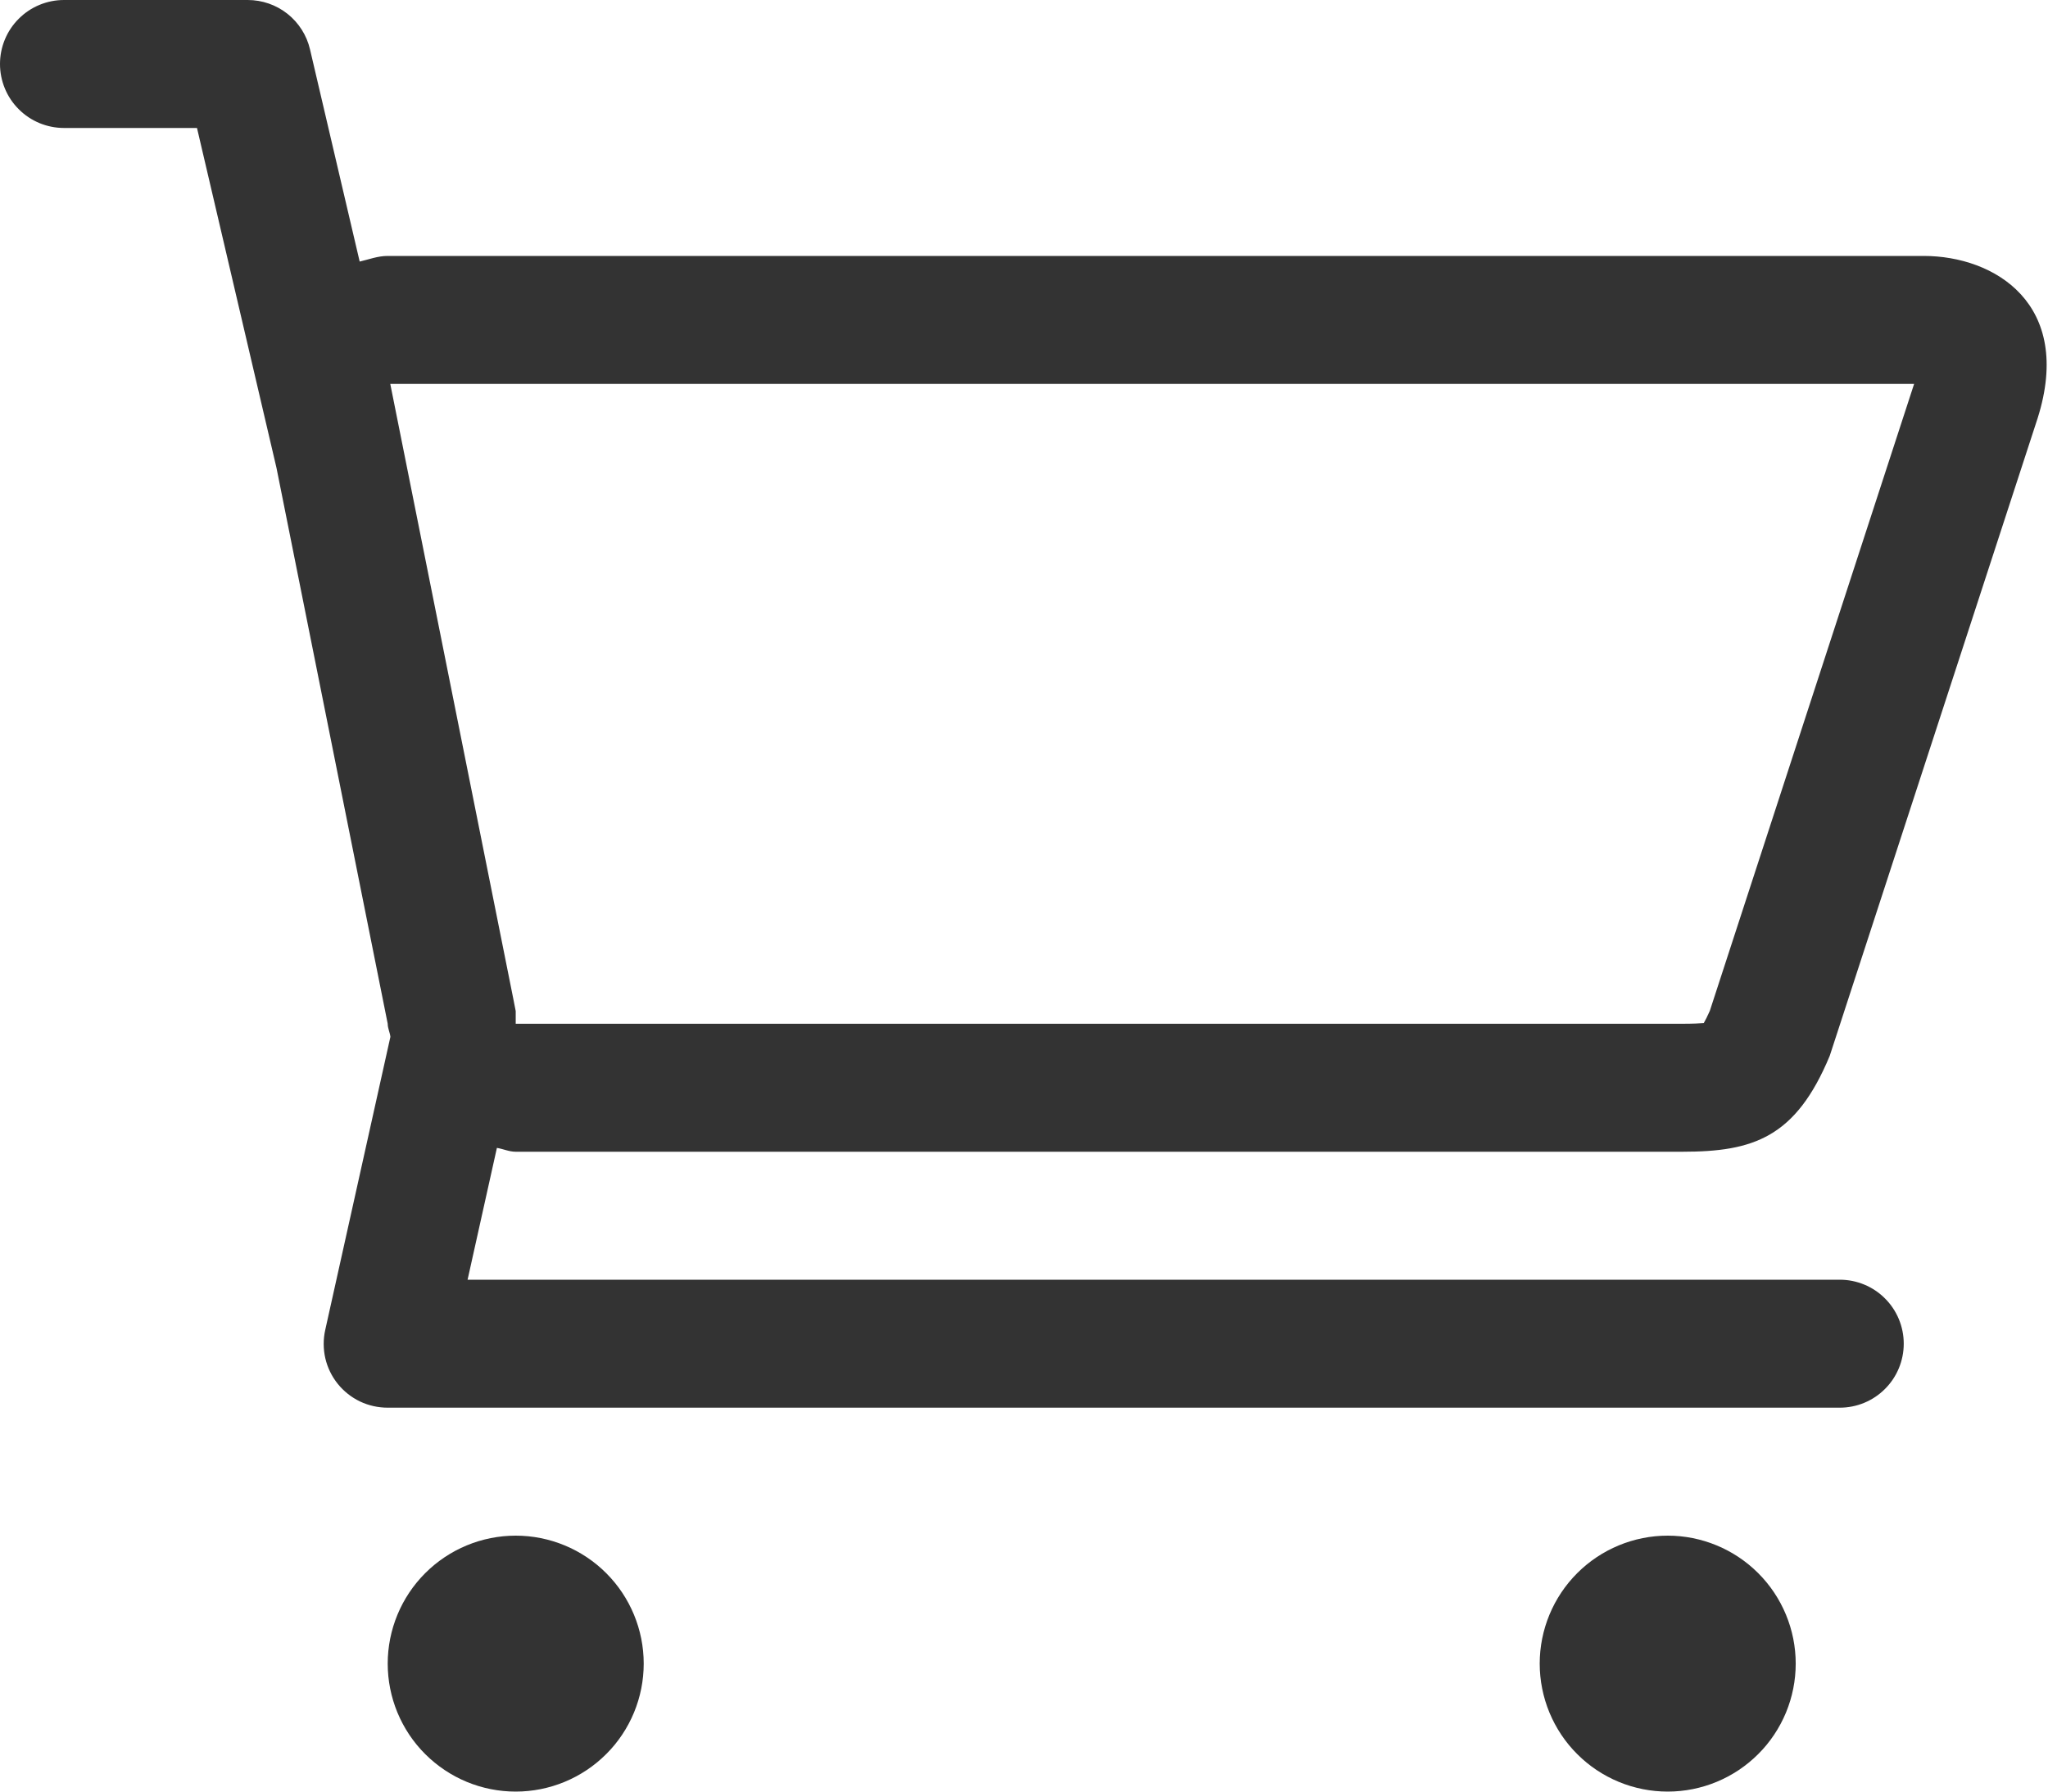
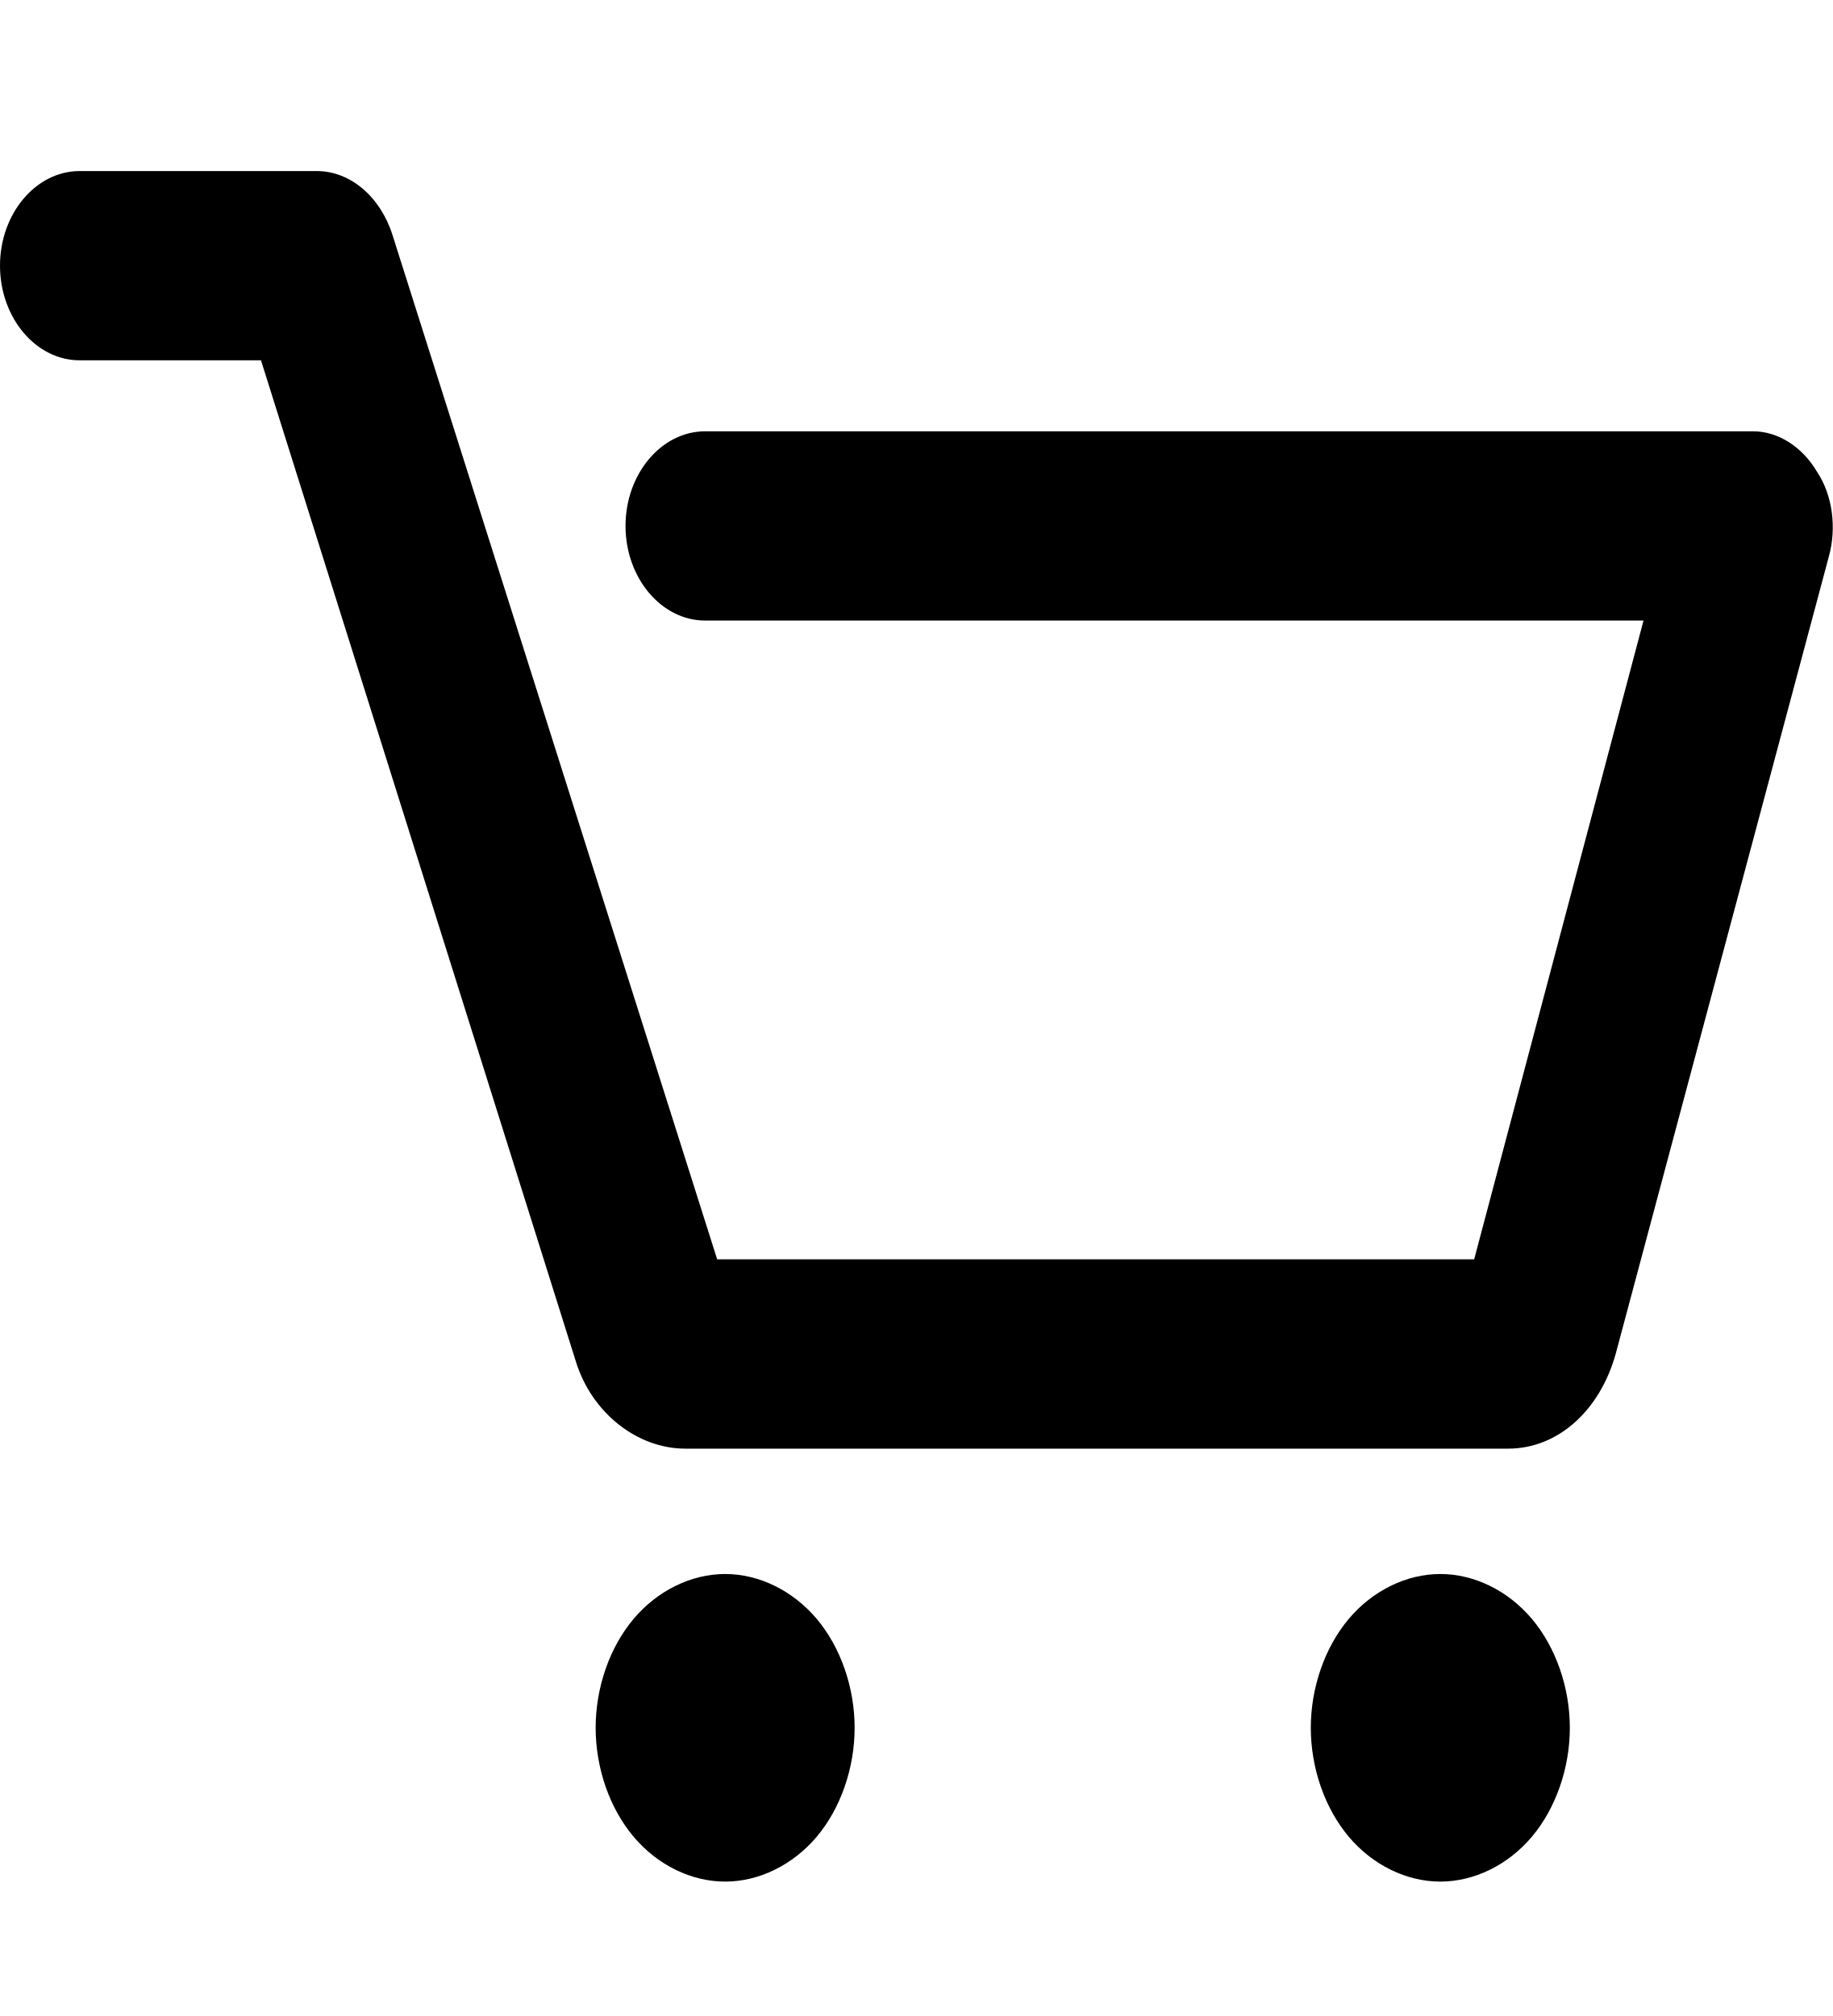
- <svg xmlns="http://www.w3.org/2000/svg" width="32" height="28" viewBox="0 0 32 28" fill="none">
-   <path d="M6.058 26C6.058 26.263 6.11 26.523 6.21 26.765C6.311 27.008 6.458 27.229 6.644 27.414C6.83 27.6 7.05 27.747 7.293 27.848C7.535 27.948 7.795 28 8.058 28C8.588 28 9.097 27.789 9.472 27.414C9.658 27.229 9.805 27.008 9.906 26.765C10.006 26.523 10.058 26.263 10.058 26C10.058 25.47 9.847 24.961 9.472 24.586C9.097 24.211 8.588 24 8.058 24C7.528 24 7.019 24.211 6.644 24.586C6.269 24.961 6.058 25.47 6.058 26ZM24.058 26C24.058 26.263 24.11 26.523 24.21 26.765C24.311 27.008 24.458 27.229 24.644 27.414C24.829 27.6 25.05 27.747 25.293 27.848C25.535 27.948 25.795 28 26.058 28C26.588 28 27.097 27.789 27.472 27.414C27.658 27.229 27.805 27.008 27.906 26.765C28.006 26.523 28.058 26.263 28.058 26C28.058 25.47 27.847 24.961 27.472 24.586C27.097 24.211 26.588 24 26.058 24C25.528 24 25.019 24.211 24.644 24.586C24.269 24.961 24.058 25.47 24.058 26ZM0 1C0 1.265 0.105 1.52 0.293 1.707C0.48 1.895 0.735 2 1 2H3.078L4.32 7.312L6.058 16C6.058 16.072 6.092 16.134 6.1 16.204L5.082 20.784C5.049 20.93 5.05 21.082 5.083 21.228C5.117 21.374 5.183 21.51 5.277 21.627C5.371 21.744 5.49 21.838 5.625 21.903C5.76 21.967 5.908 22 6.058 22H28.746C29.011 22 29.266 21.895 29.453 21.707C29.641 21.52 29.746 21.265 29.746 21C29.746 20.735 29.641 20.48 29.453 20.293C29.266 20.105 29.011 20 28.746 20H7.306L7.764 17.94C7.864 17.956 7.954 18 8.058 18H26.288C27.392 18 28.058 17.782 28.59 16.5L31.838 6.536C32.402 4.75 31.164 4 30.058 4H6.058C5.902 4 5.766 4.054 5.62 4.088L4.844 0.772C4.793 0.552 4.668 0.356 4.492 0.216C4.315 0.076 4.096 -7.64004e-05 3.87 5.74555e-08H1C0.735 5.74555e-08 0.48 0.105 0.293 0.293C0.105 0.48 0 0.735 0 1ZM6.098 6H29.908L26.716 15.798C26.678 15.884 26.646 15.946 26.622 15.988C26.556 15.994 26.452 16 26.288 16H8.058V15.802L8.02 15.608L6.098 6Z" fill="#333333" />
+ <svg xmlns="http://www.w3.org/2000/svg" width="30" height="33" viewBox="0 0 30 33" fill="none">
+   <path d="M29.935 9.112L26.446 22.164C26.185 23.093 25.5 23.713 24.685 23.713L11.217 23.713C10.435 23.713 9.685 23.132 9.424 22.28L4.272 5.898L1.304 5.898C0.587 5.898 4.19823e-07 5.201 2.70853e-07 4.349C1.21884e-07 3.497 0.587 2.8 1.304 2.8L5.185 2.8C5.739 2.8 6.228 3.226 6.424 3.845L11.739 20.614L24.13 20.614L26.902 10.158L11.543 10.158C10.826 10.158 10.239 9.461 10.239 8.609C10.239 7.757 10.826 7.06 11.543 7.06L28.696 7.06C29.12 7.06 29.511 7.331 29.739 7.718C30 8.105 30.065 8.648 29.935 9.112ZM11.87 25.765C11.315 25.765 10.761 26.036 10.37 26.501C9.978 26.966 9.75 27.624 9.75 28.282C9.75 28.941 9.978 29.599 10.37 30.064C10.761 30.529 11.315 30.8 11.87 30.8C12.424 30.8 12.978 30.529 13.37 30.064C13.761 29.599 13.989 28.941 13.989 28.282C13.989 27.624 13.761 26.966 13.37 26.501C12.978 26.036 12.424 25.765 11.87 25.765ZM23.576 25.765C23.022 25.765 22.467 26.036 22.076 26.501C21.685 26.966 21.456 27.624 21.456 28.282C21.456 28.941 21.685 29.599 22.076 30.064C22.467 30.529 23.022 30.8 23.576 30.8C24.13 30.8 24.685 30.529 25.076 30.064C25.467 29.599 25.696 28.941 25.696 28.282C25.696 27.624 25.467 26.966 25.076 26.501C24.685 26.036 24.13 25.765 23.576 25.765Z" fill="currentColor" />
</svg>
